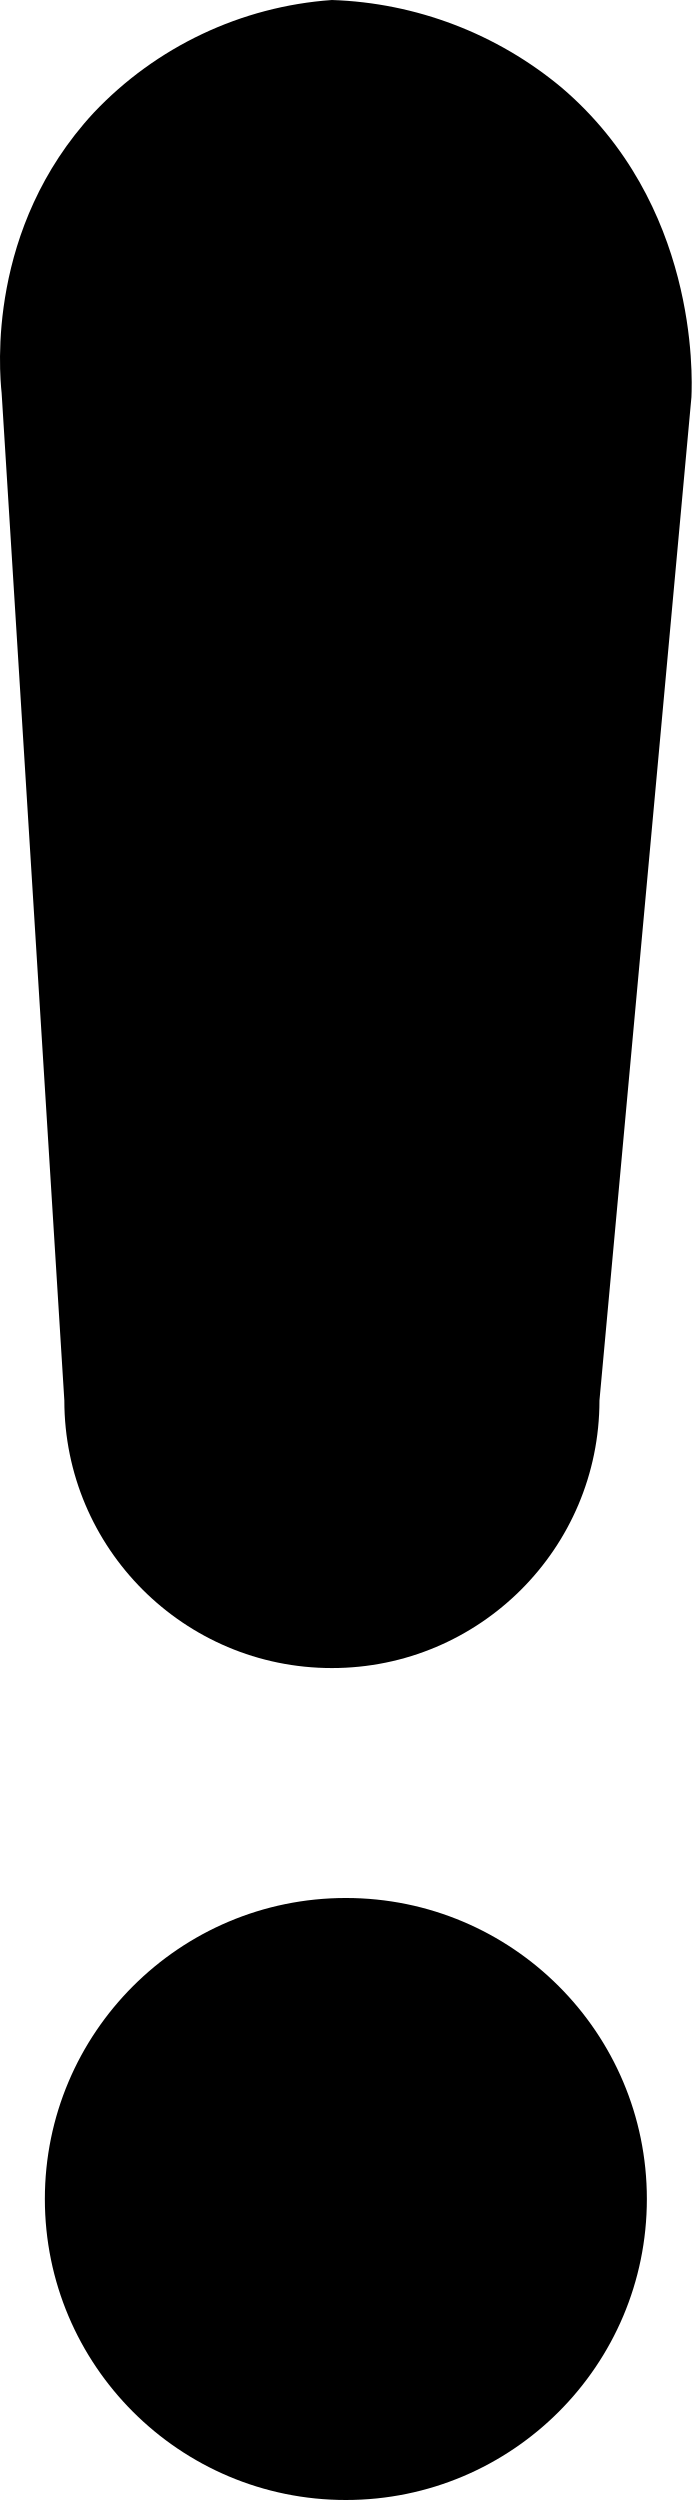
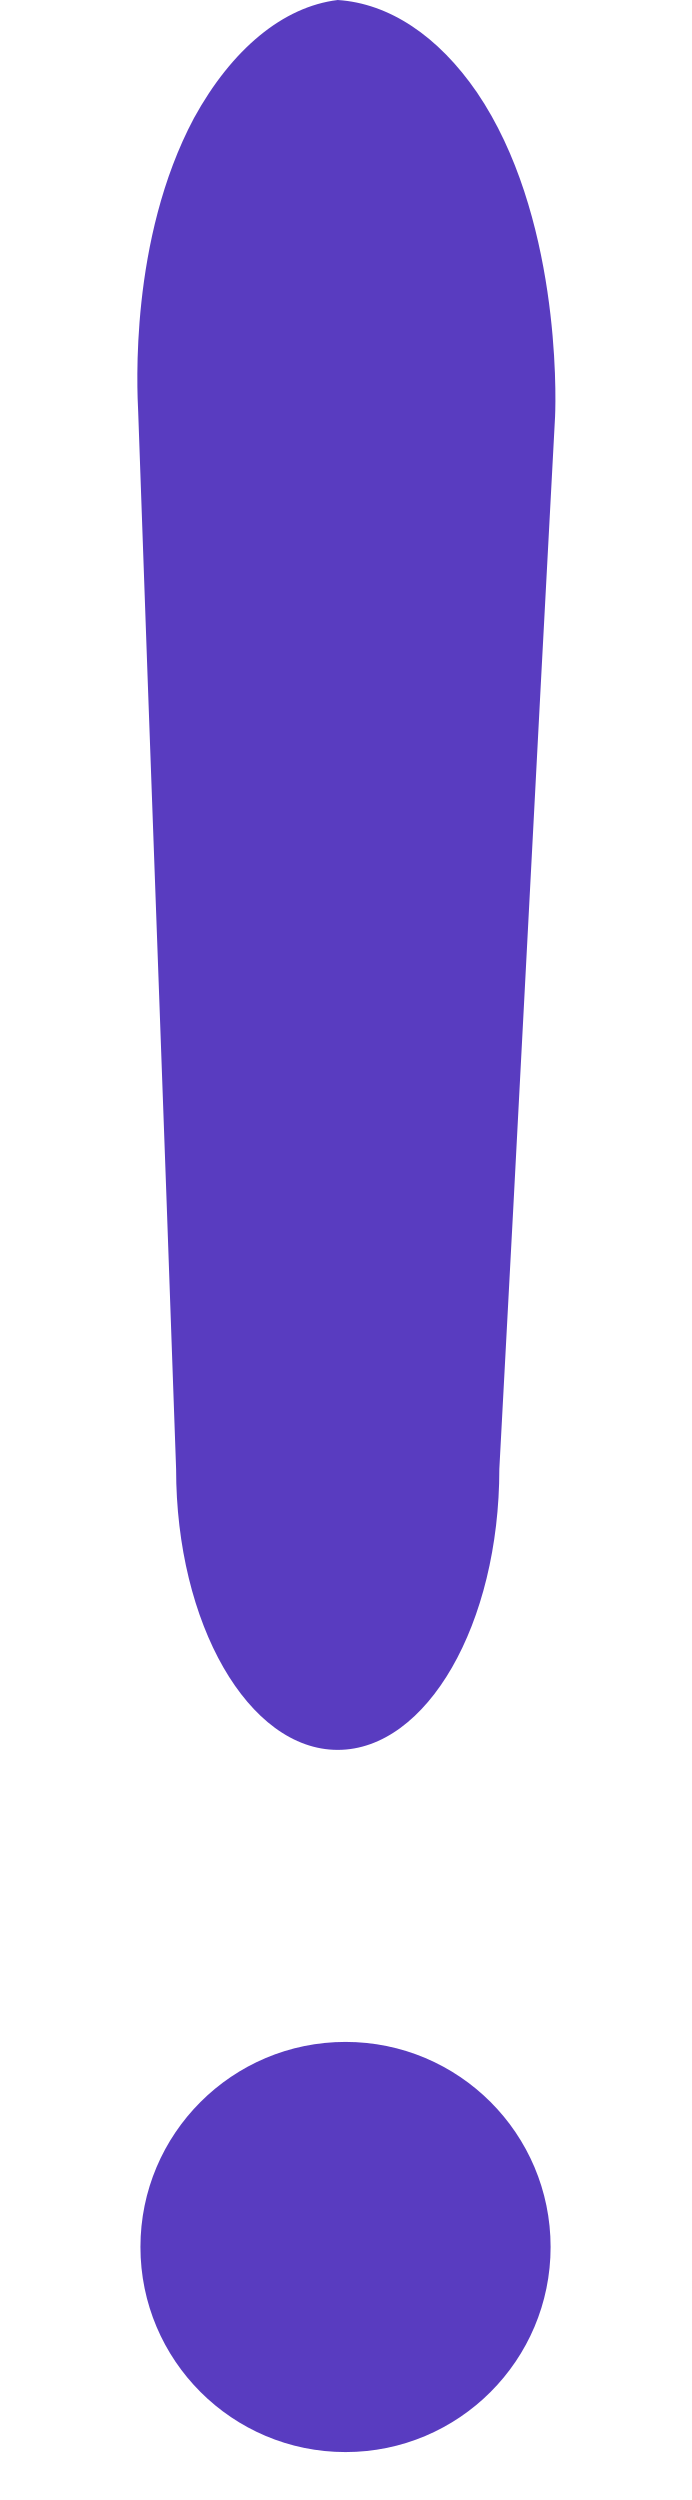
- <svg xmlns="http://www.w3.org/2000/svg" id="Layer_2" data-name="Layer 2" viewBox="0 0 62.048 224.25">
-   <path d="M146.375,186.875H146.375a24,24,0,0,1-24-24q-2.812-45.188-5.625-90.375c-.206-1.962-1.329-14.767,8.25-25.125A32.57,32.57,0,0,1,146.375,37.25h0A33.914,33.914,0,0,1,167,45.125c12.171,10.396,11.717,25.769,11.625,27.75q-4.125,45-8.25,90A24,24,0,0,1,146.375,186.875Z" transform="translate(-116.6038 -37.25)" />
-   <circle cx="31.024" cy="197.25" r="27" />
+ <svg xmlns="http://www.w3.org/2000/svg" version="1.1" id="Layer_2_1_" x="0px" y="0px" viewBox="0 0 62 224.3" style="enable-background:new 0 0 62 224.3;" xml:space="preserve">
+   <style type="text/css">
+ 	.st0{fill:#593CC0;}
+ </style>
+   <path class="st0" d="M30.3,157L30.3,157c-8,0-14.5-11.3-14.5-25.2c-1.1-31.6-2.3-63.2-3.4-94.8c-0.1-2.1-0.8-15.5,5-26.4  c3.4-6.2,8-10,12.9-10.6l0,0c4.6,0.3,9,3.2,12.5,8.3c7.4,10.9,7.1,27,7,29.1c-1.7,31.5-3.3,63-5,94.4C44.8,145.7,38.3,157,30.3,157z  " />
+   <circle class="st0" cx="31" cy="201.6" r="18.4" />
</svg>
